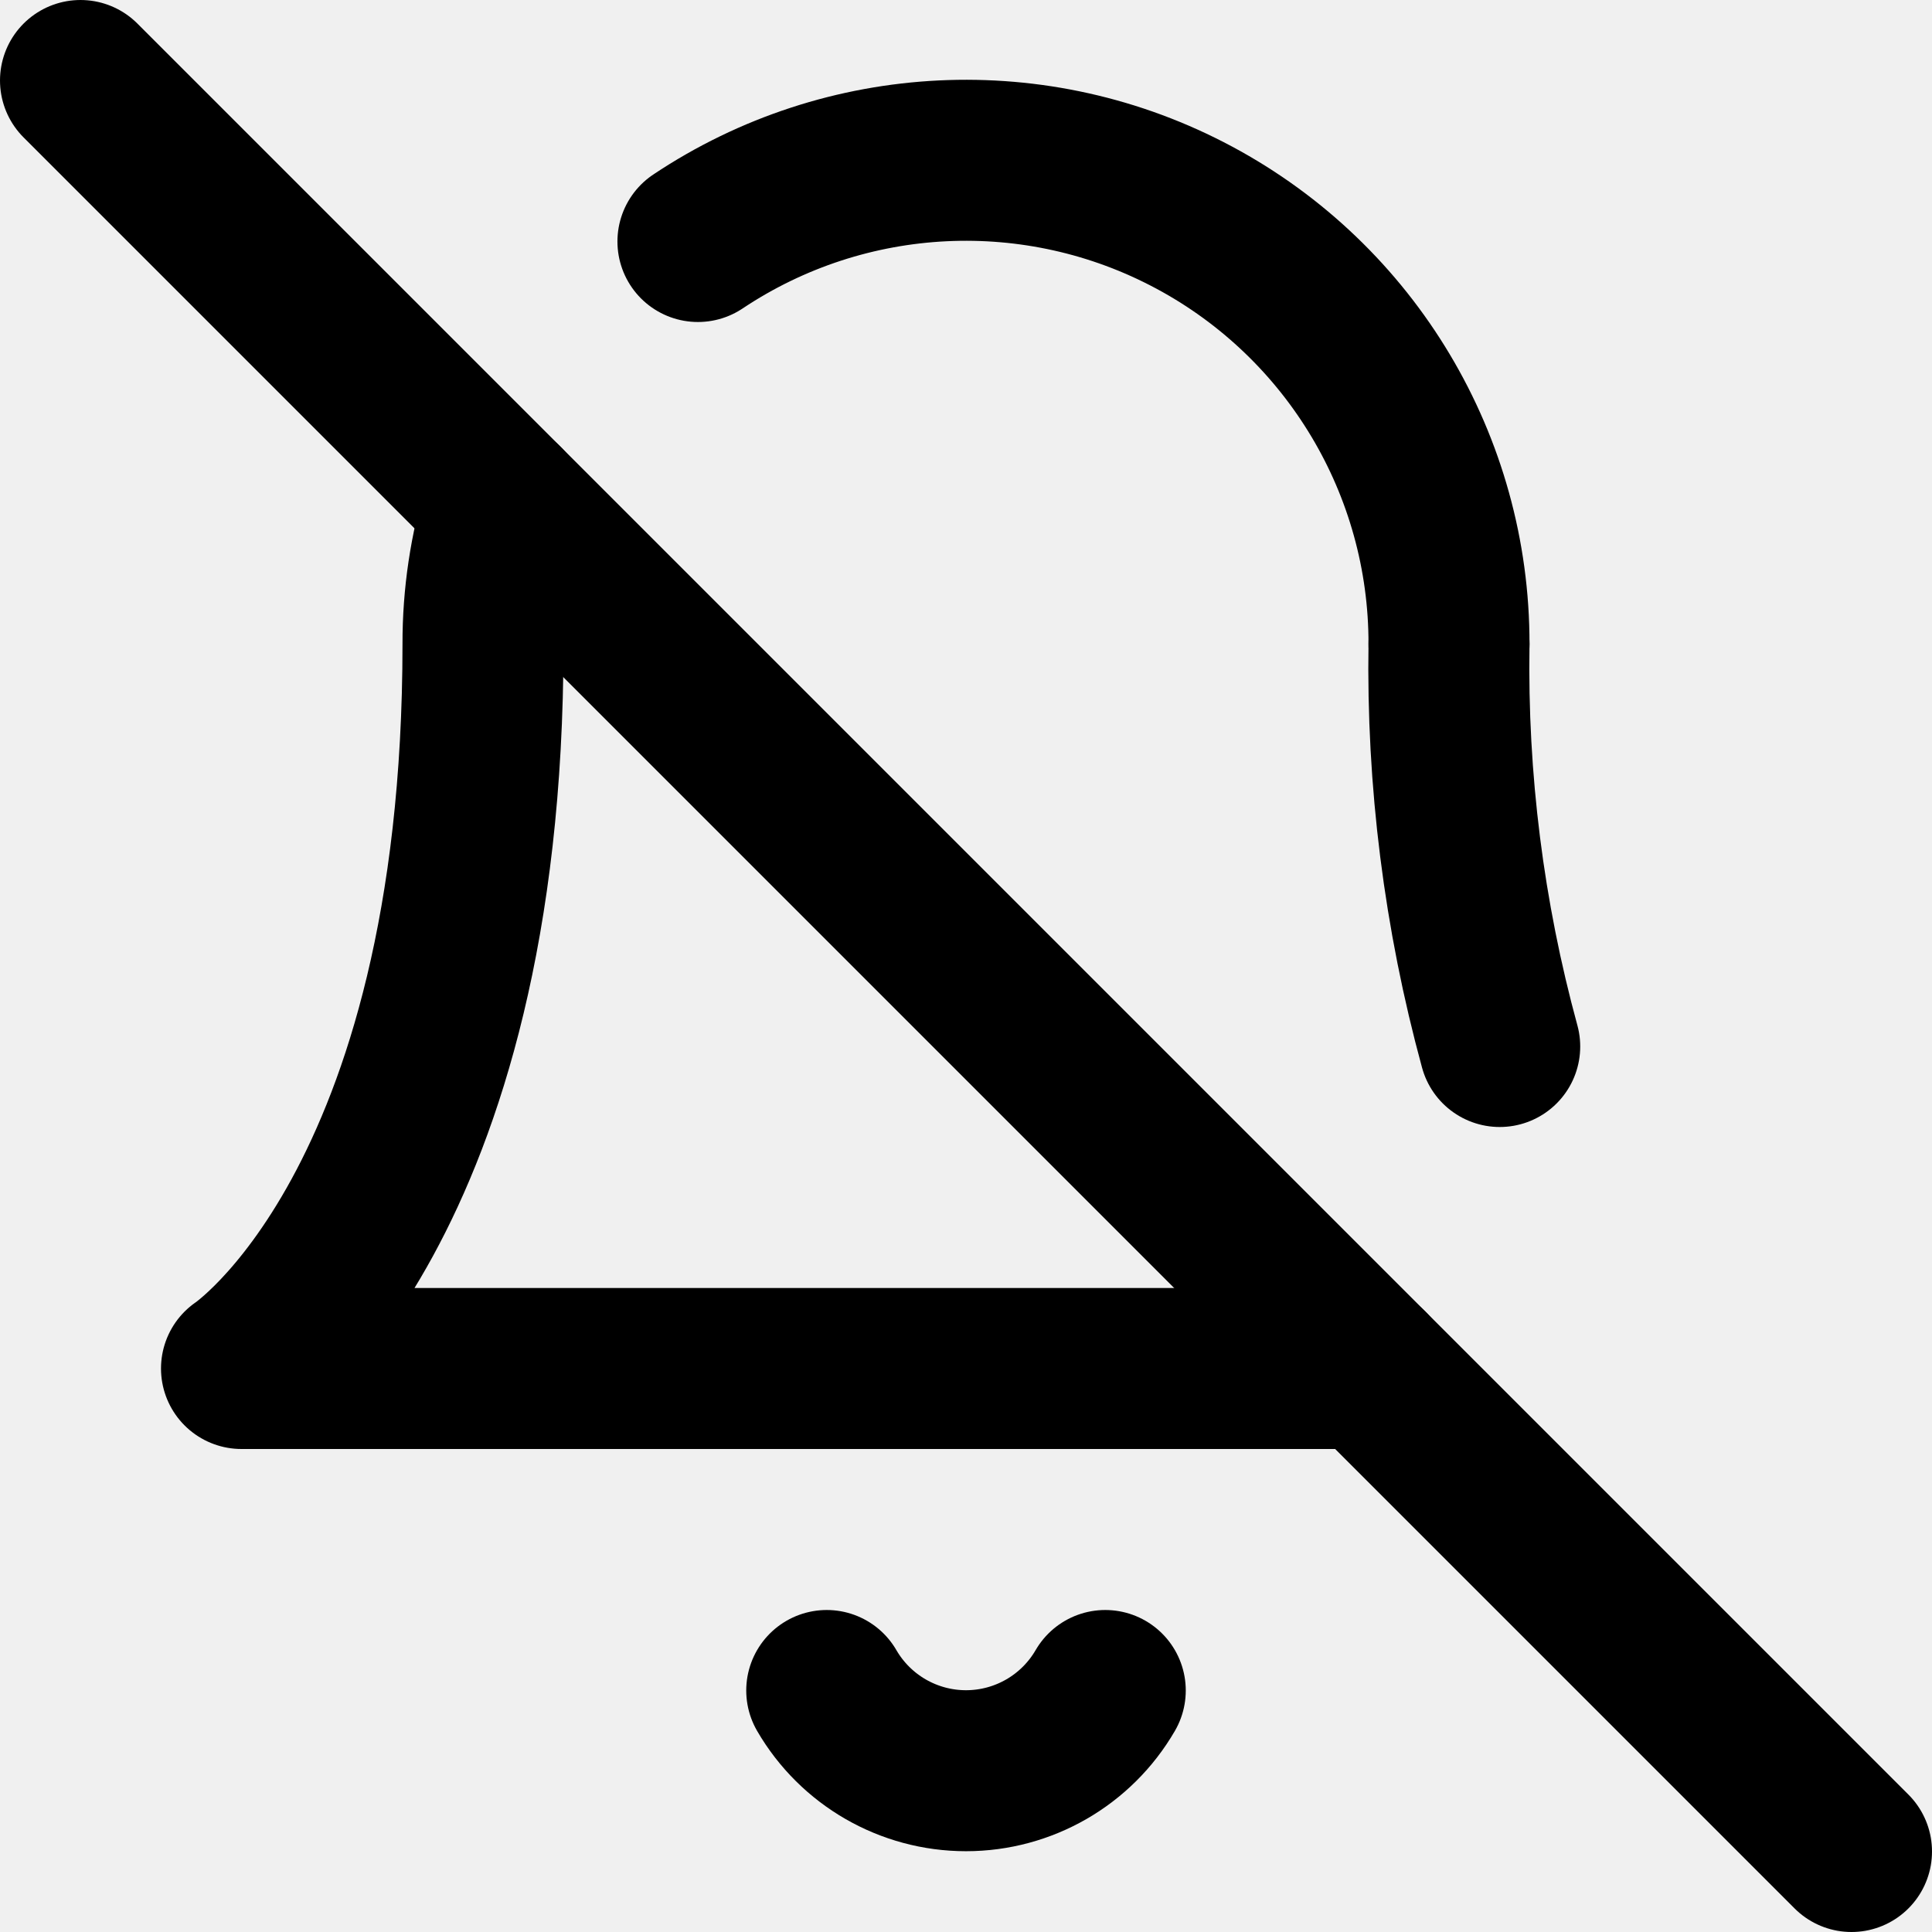
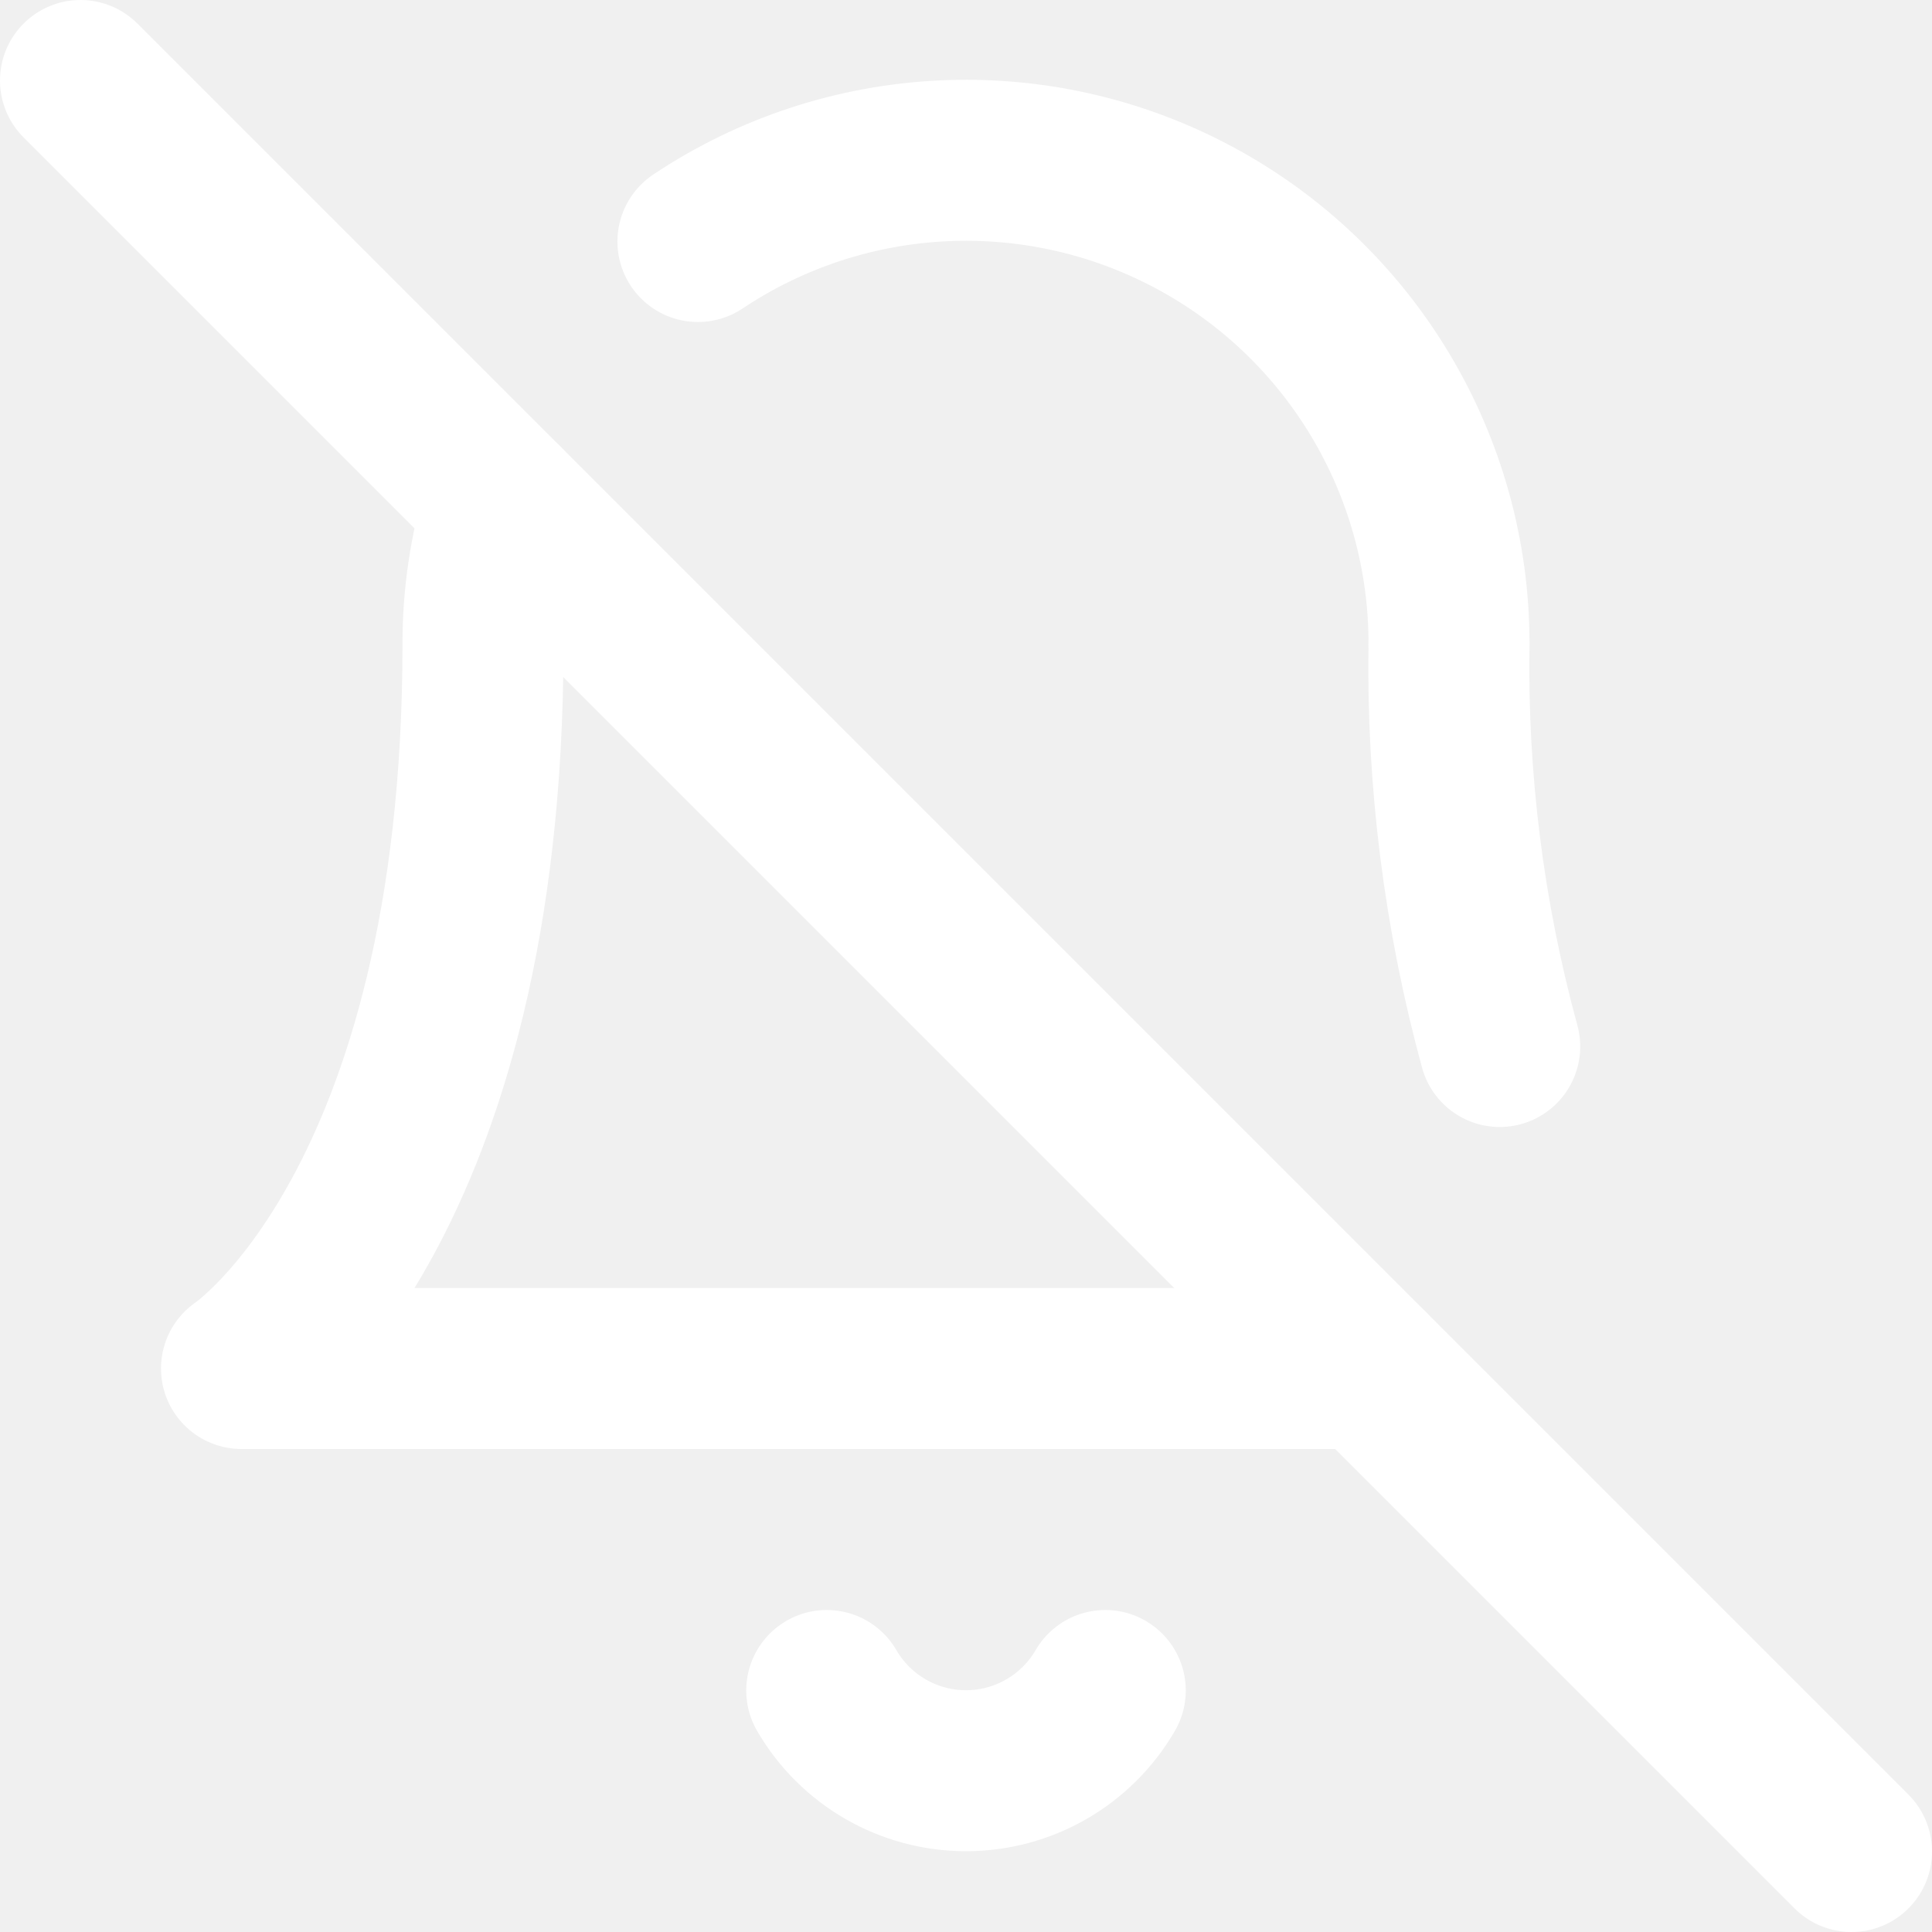
- <svg xmlns="http://www.w3.org/2000/svg" width="24" height="24" viewBox="0 0 24 24" fill="none" stroke="currentColor" stroke-width="2" stroke-linecap="round" stroke-linejoin="round" class="feather feather-bell-off">
+ <svg xmlns="http://www.w3.org/2000/svg" width="28" height="28" viewBox="0 0 24 24" fill="none" stroke="white" stroke-width="2" stroke-linecap="round" stroke-linejoin="round" class="feather feather-bell-off">
  <path d="M13.73 21a2 2 0 0 1-3.46 0" />
  <path d="M18.63 13A17.89 17.89 0 0 1 18 8" />
  <path d="M6.26 6.26A5.86 5.86 0 0 0 6 8c0 7-3 9-3 9h14" />
  <path d="M18 8a6 6 0 0 0-9.33-5" />
  <line x1="1" y1="1" x2="23" y2="23" />
</svg>
